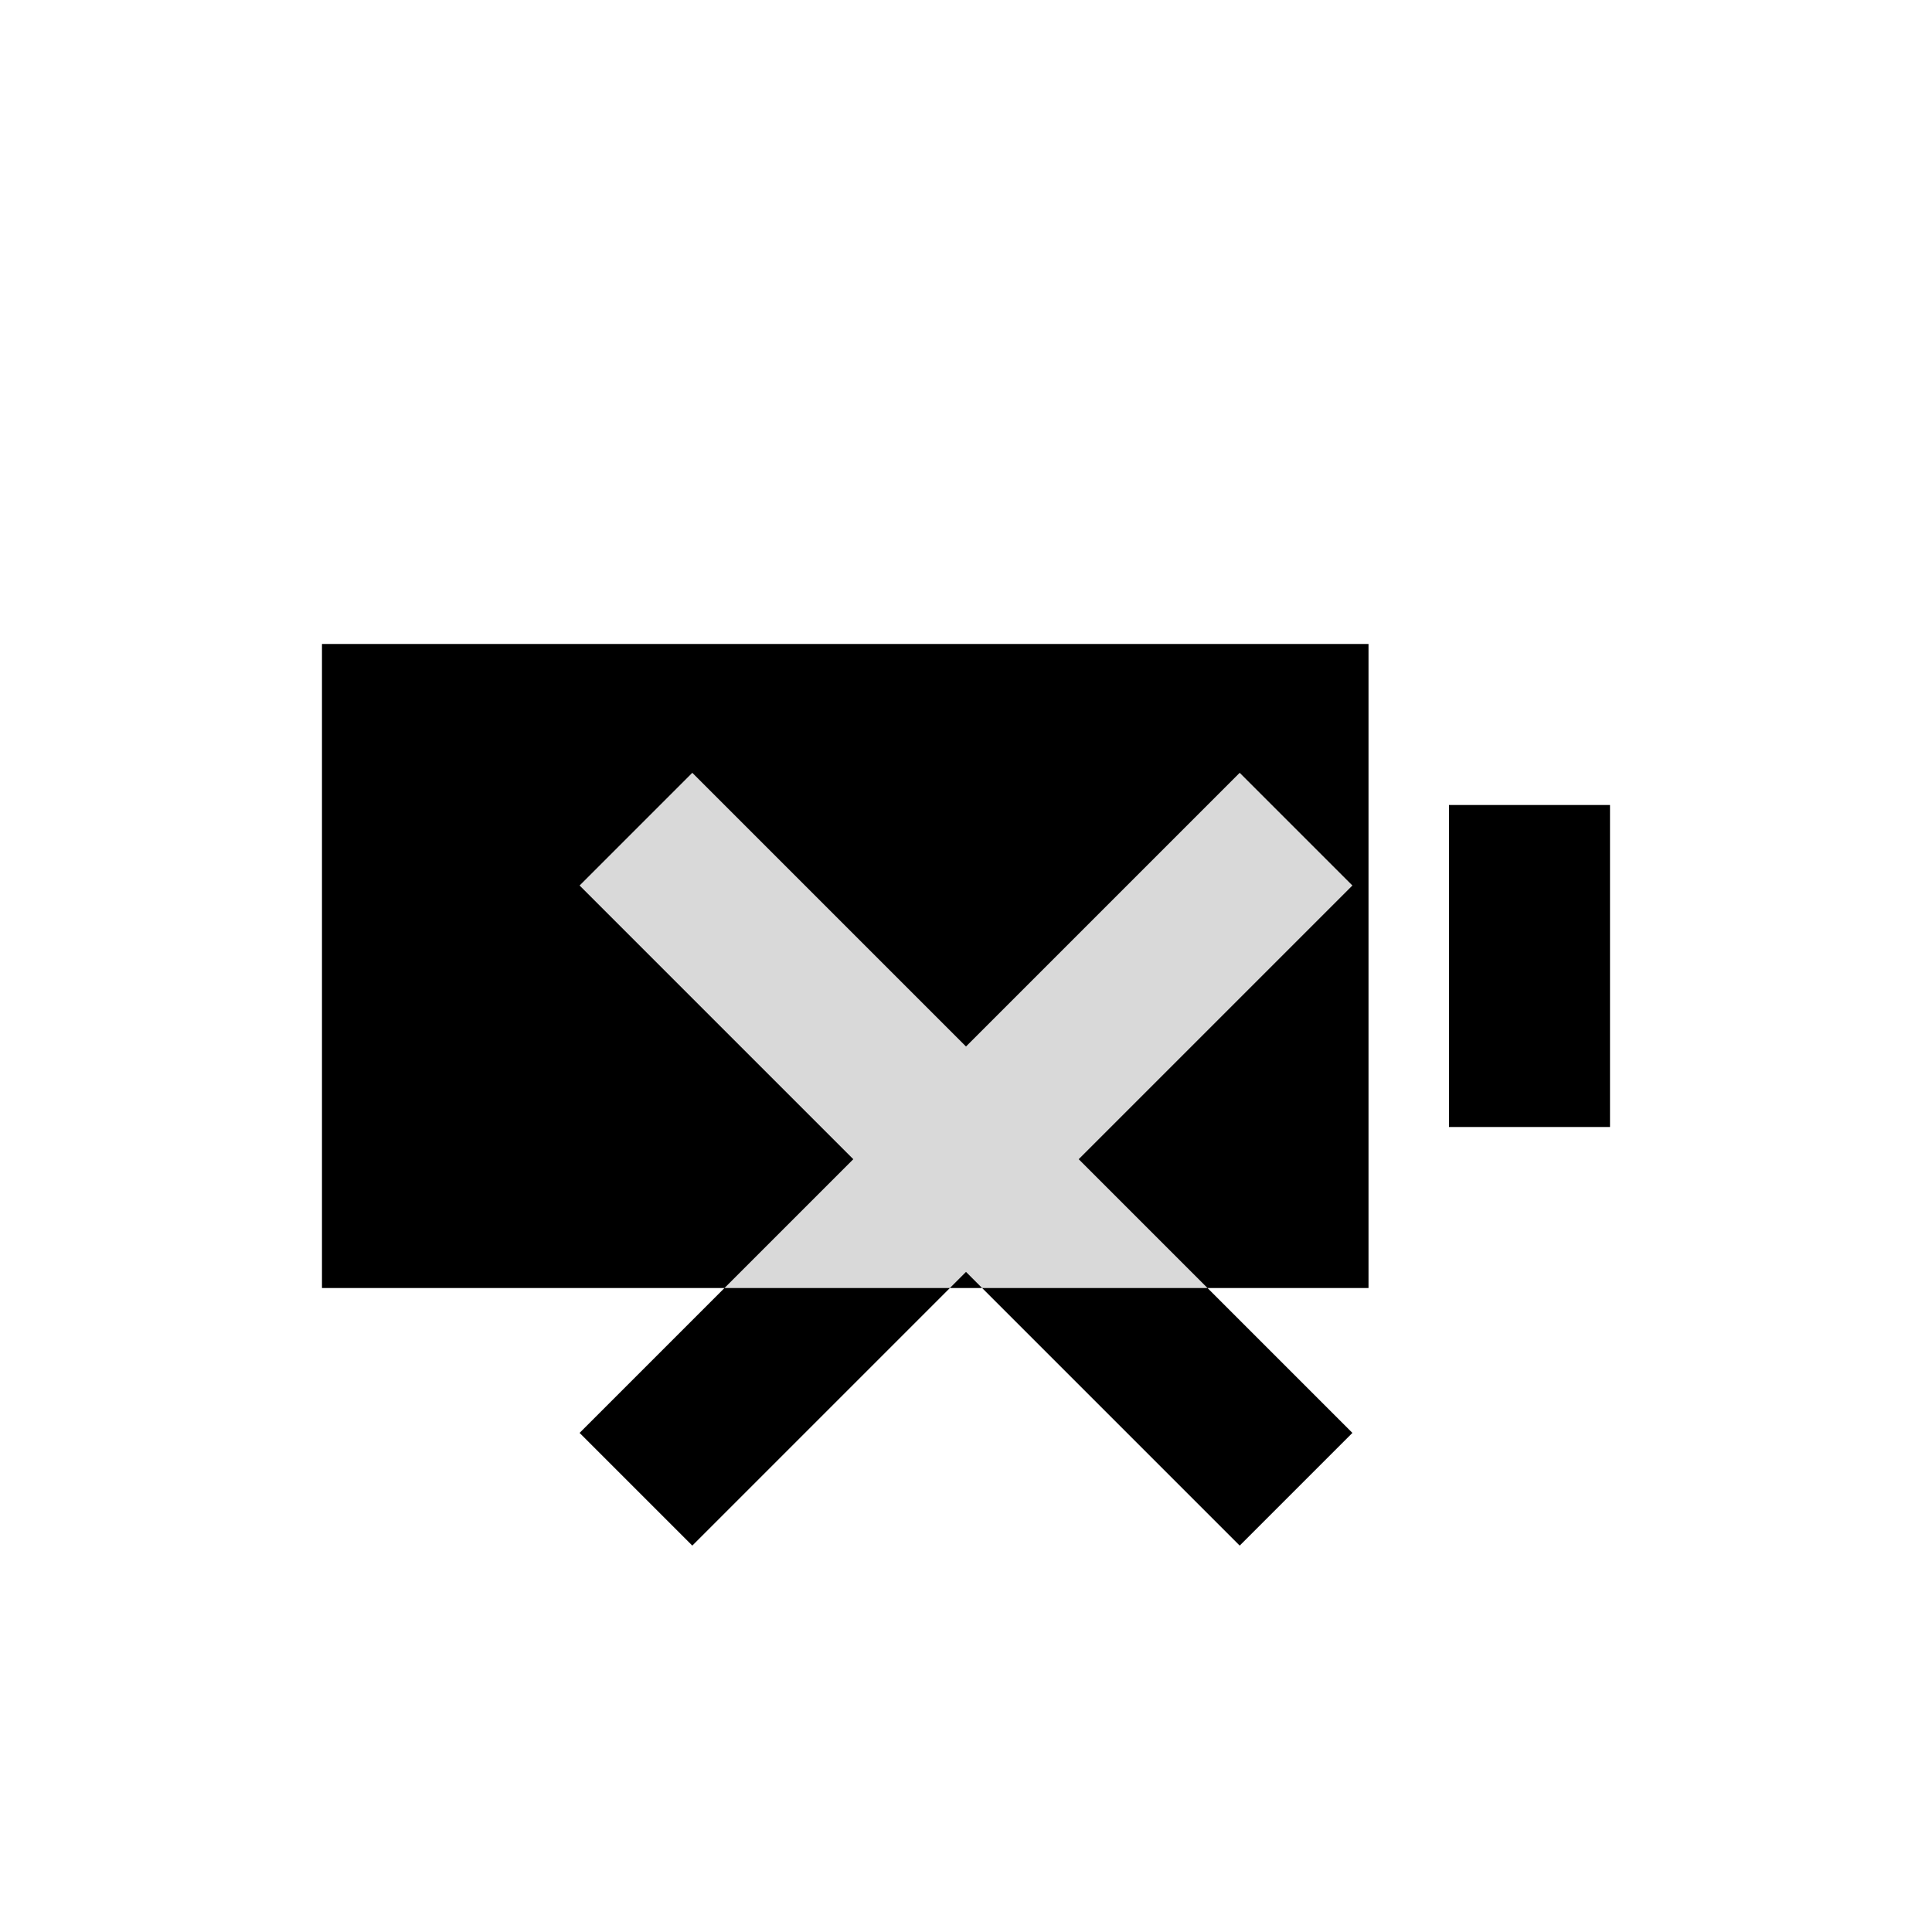
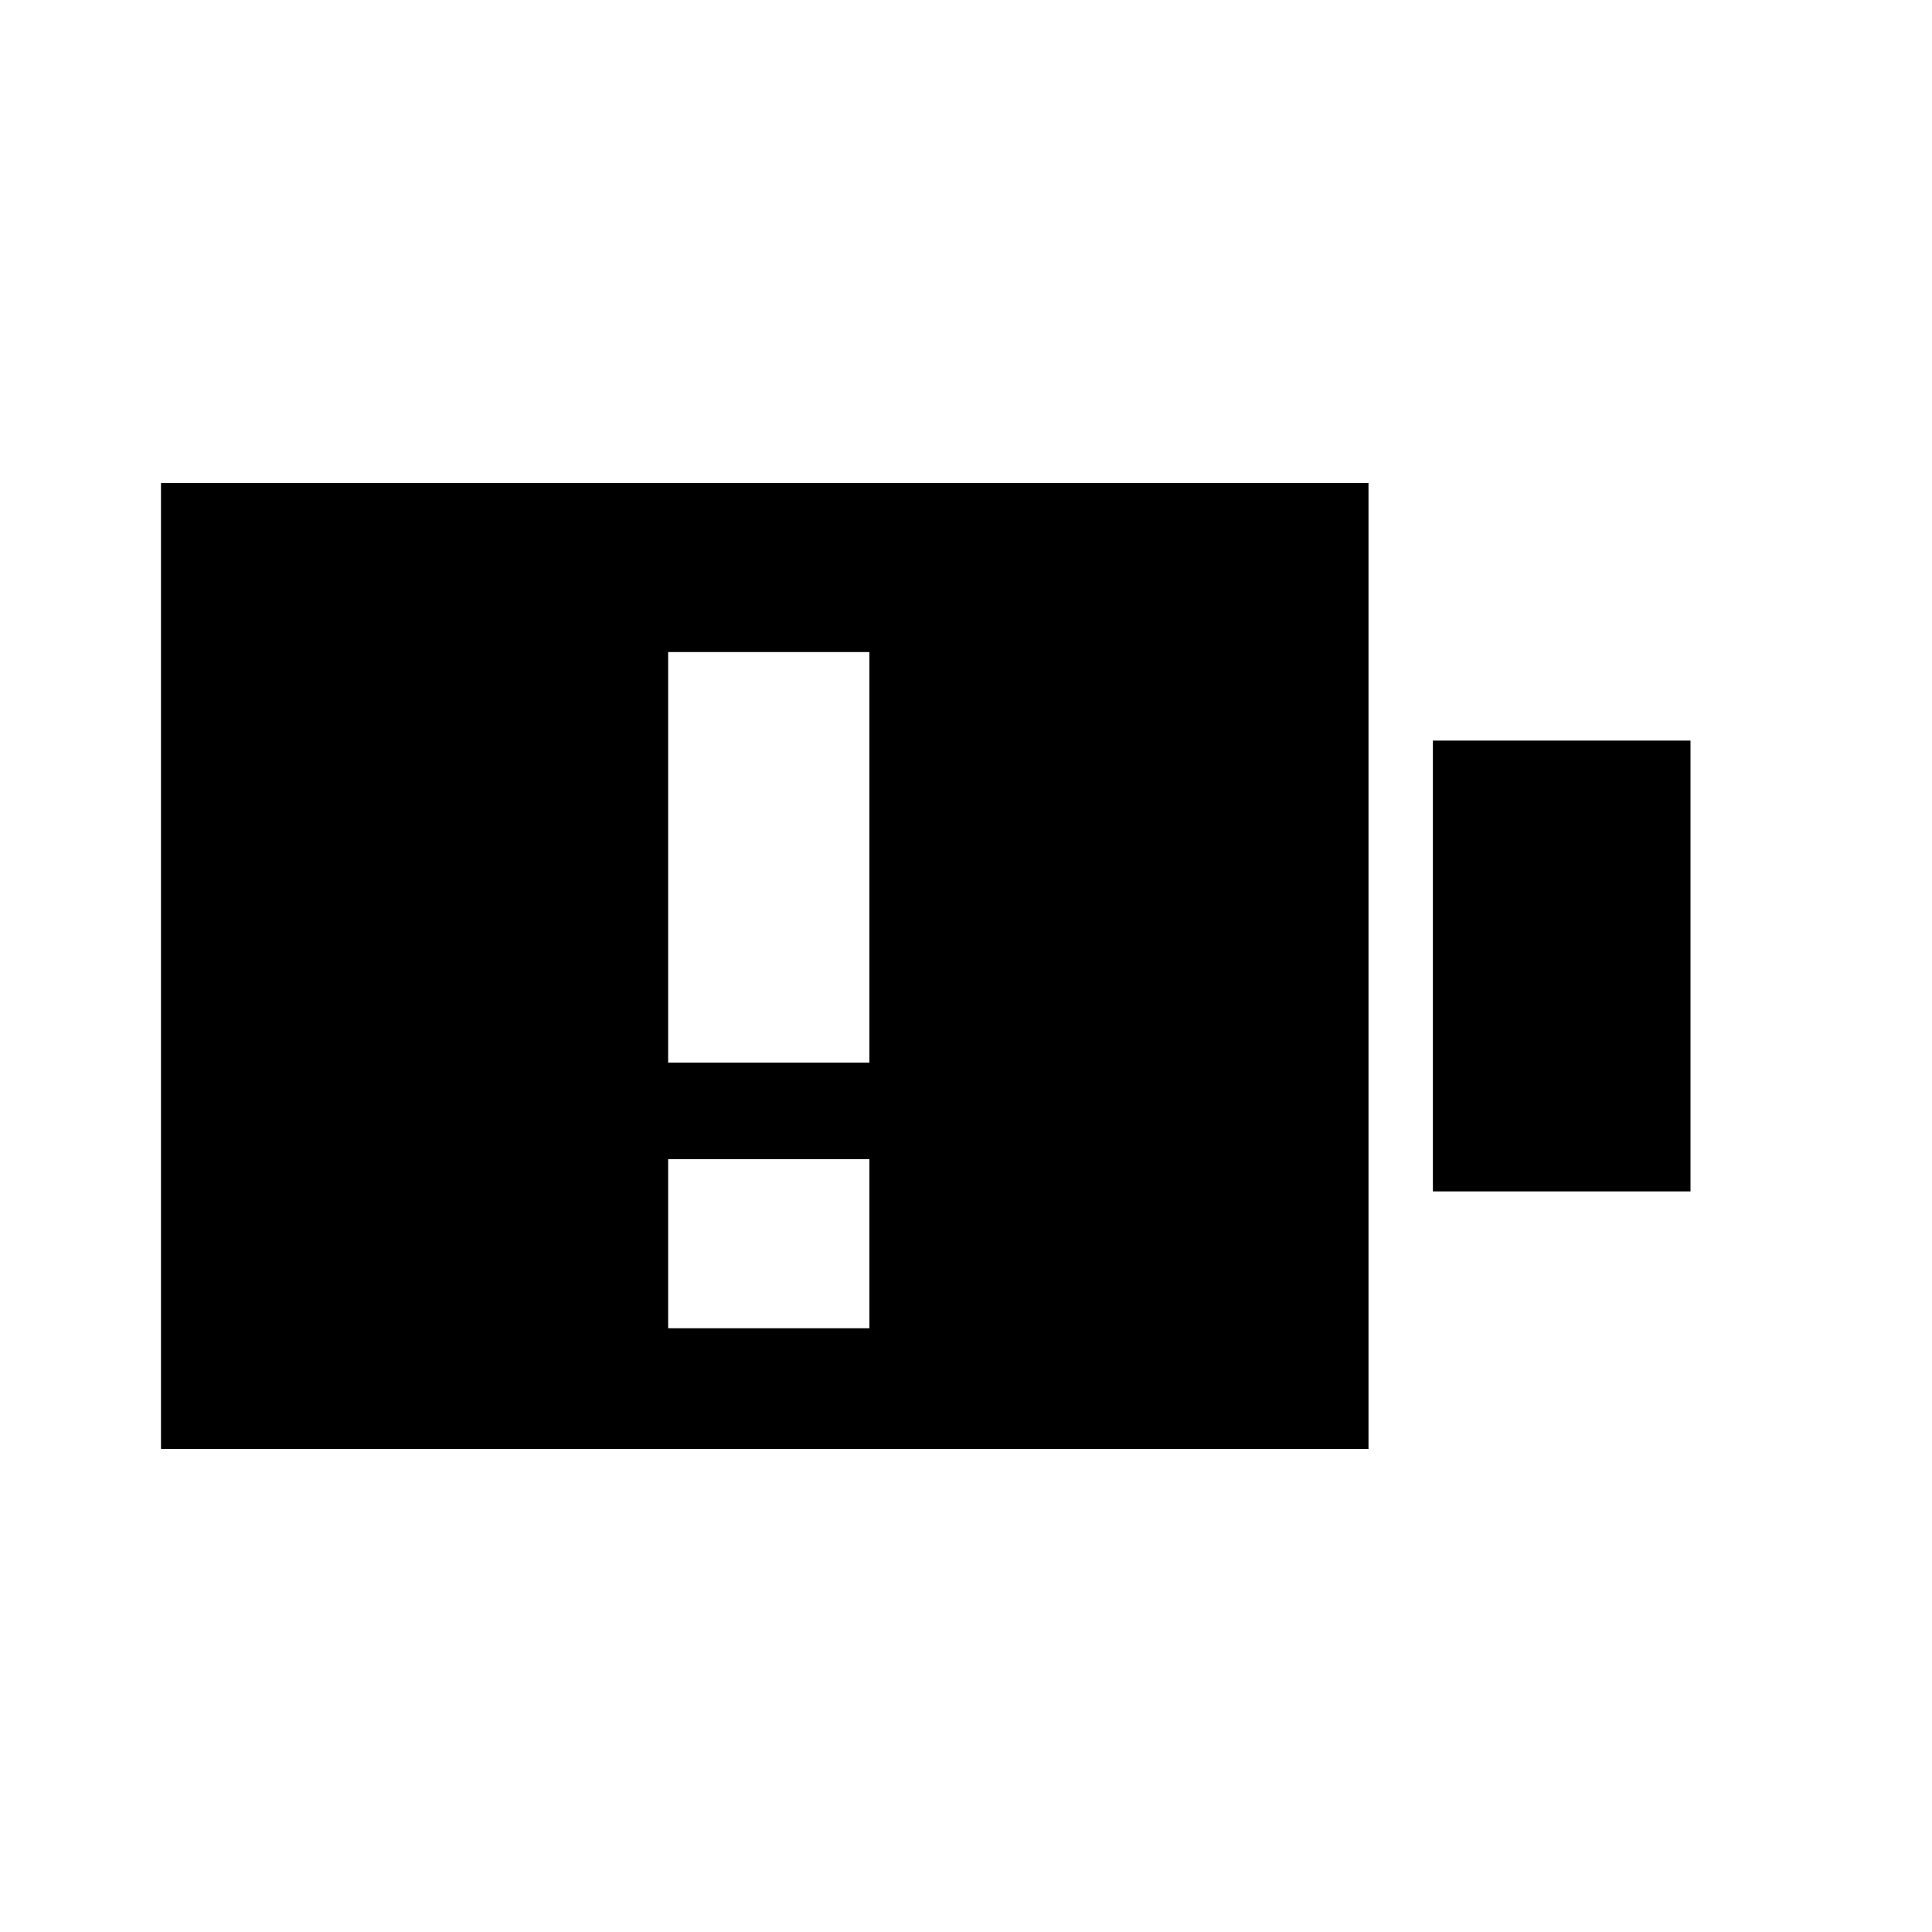
<svg xmlns="http://www.w3.org/2000/svg" viewBox="0 0 24 24" width="24" height="24">
-   <g fill="#000000" fill-rule="evenodd">
-     <path d="M4 8h13v8H4zm14 2h2v4h-2zM8.6 9.6 12 13l3.4-3.4 1.4 1.4L13.4 14.4 16.8 17.8l-1.4 1.4L12 15.8 8.6 19.2 7.2 17.8l3.4-3.4-3.4-3.4z" />
-     <path d="M4 8h13v8H4z" fill-opacity=".15" />
+   <g fill="#000000">
+     <path fill-rule="evenodd" d="M2 6h15v12H2V6zm15.8 3.2h3.2v5.6h-3.2V9.2zM8.3 8.1h2.5v5.1H8.3V8.1zm0 6.3h2.5v2.1H8.3v-2.1z" />
  </g>
</svg>
